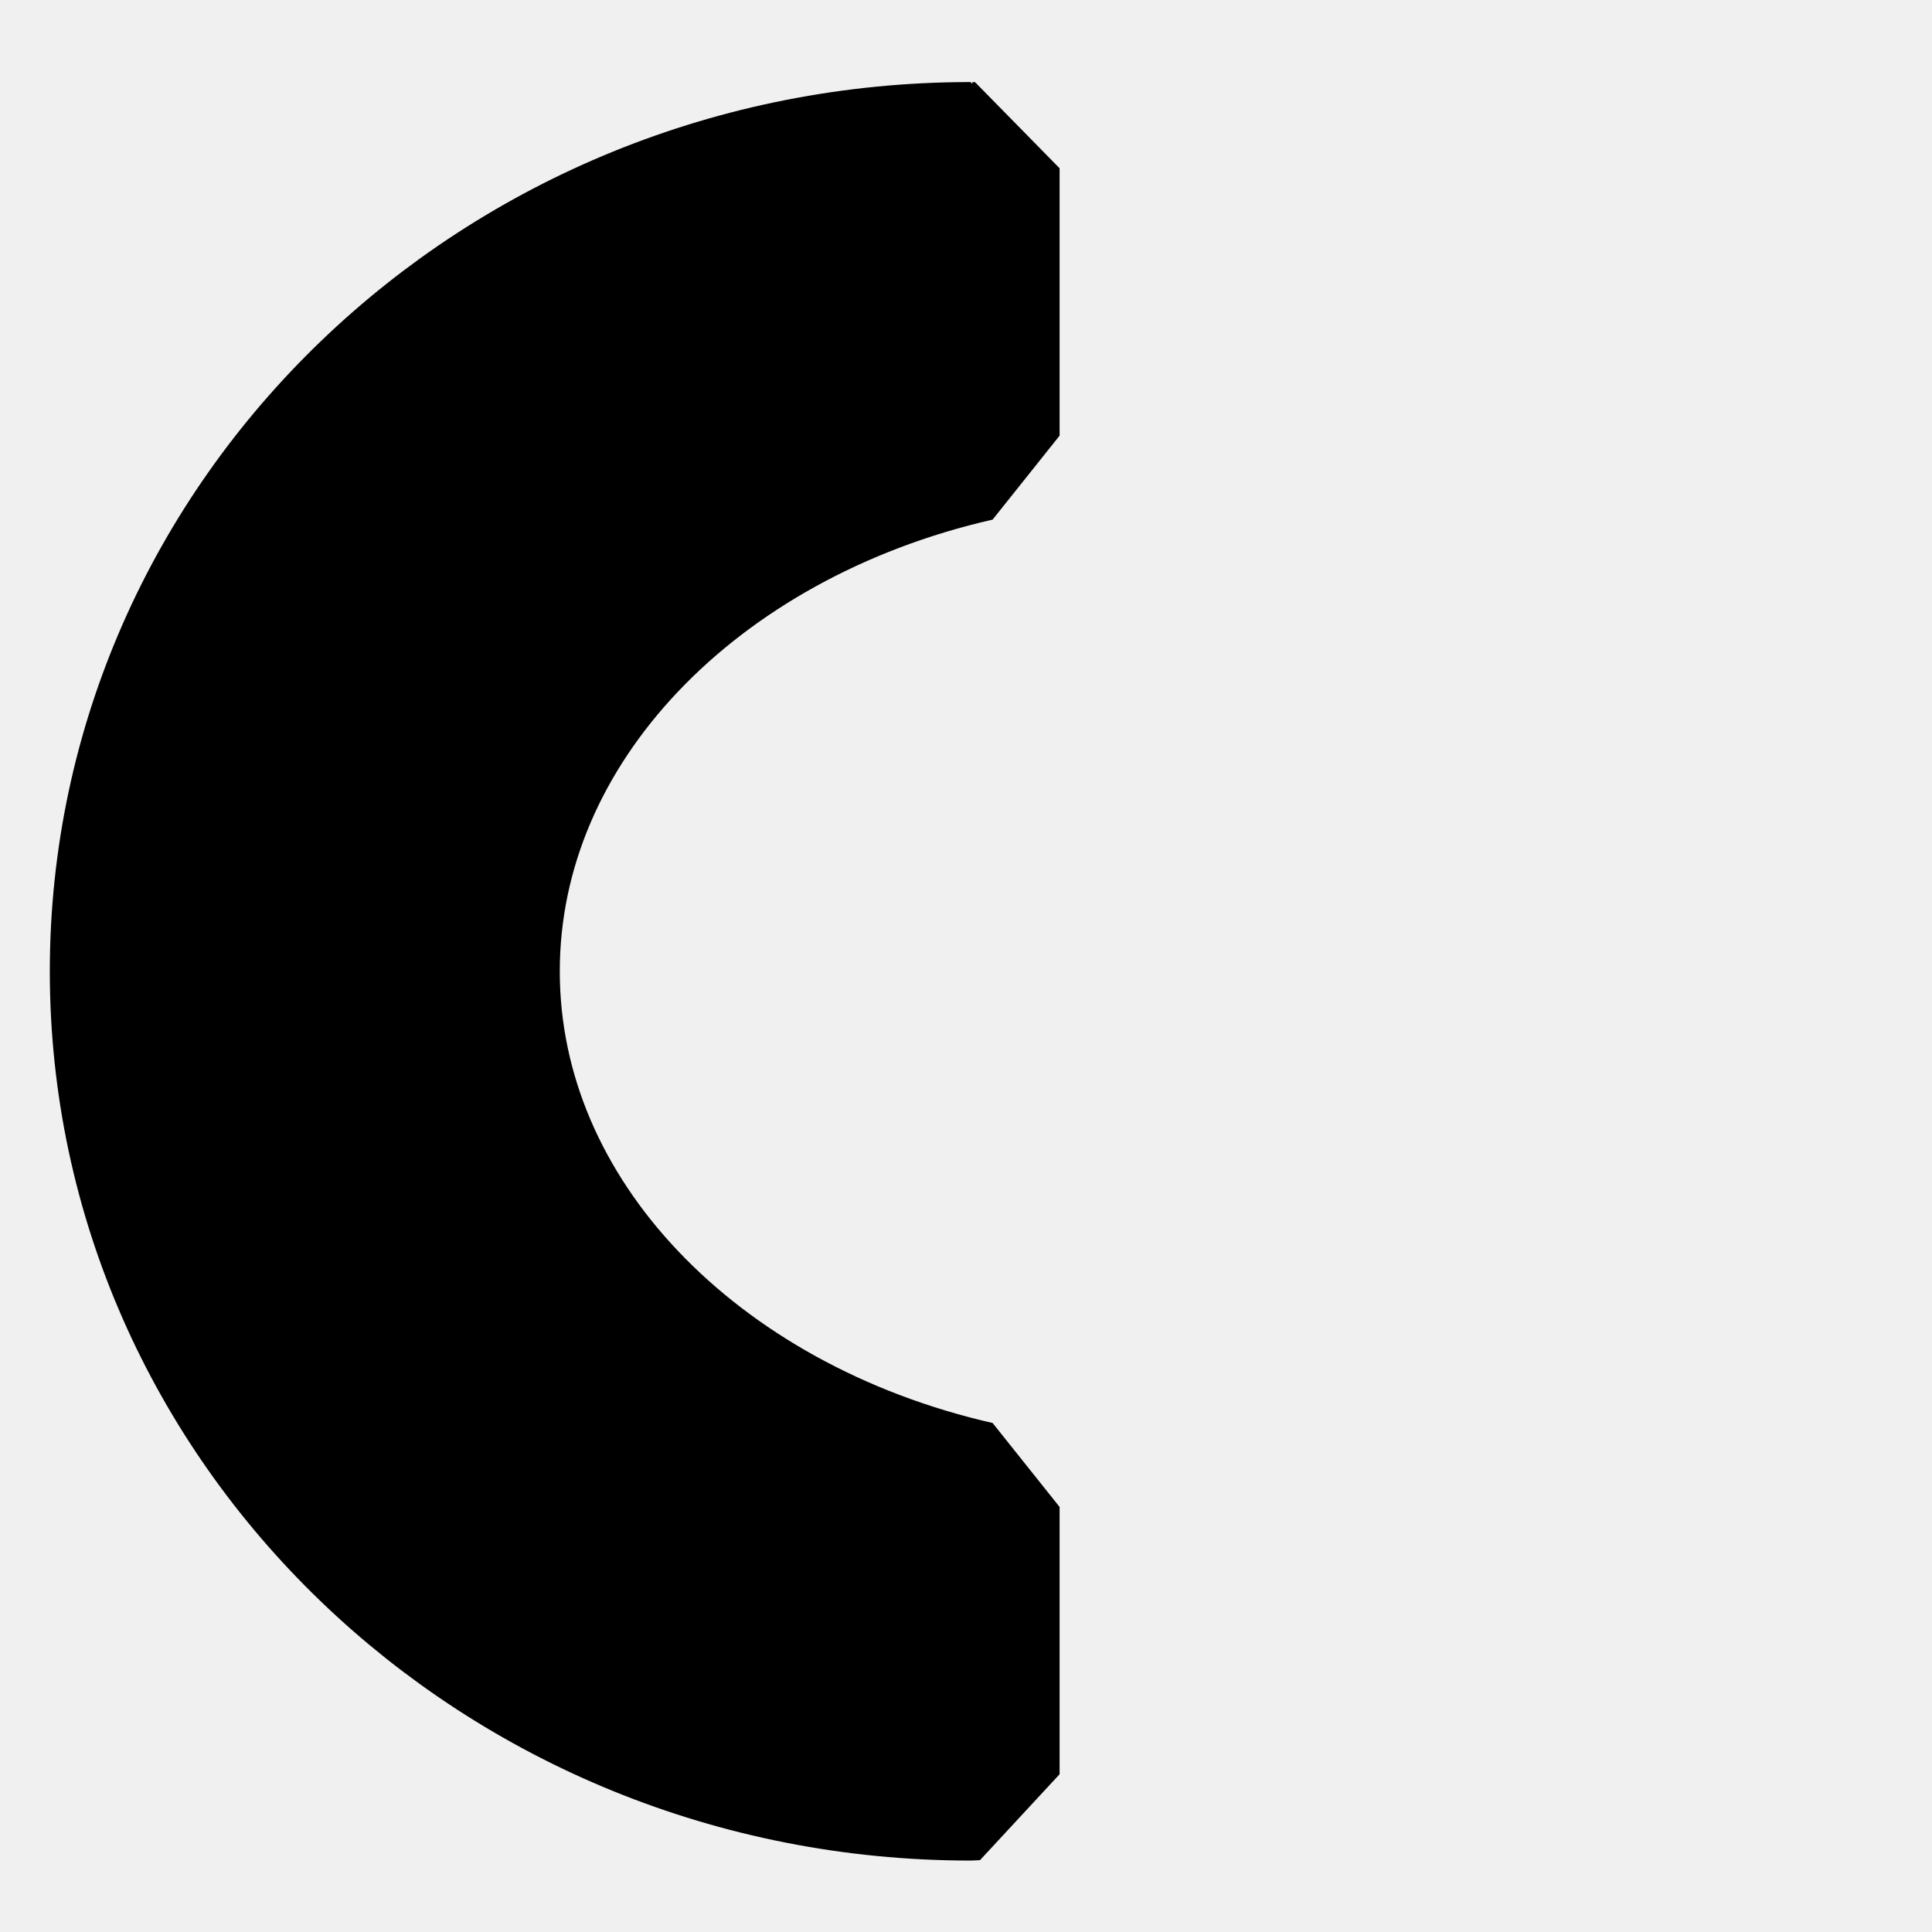
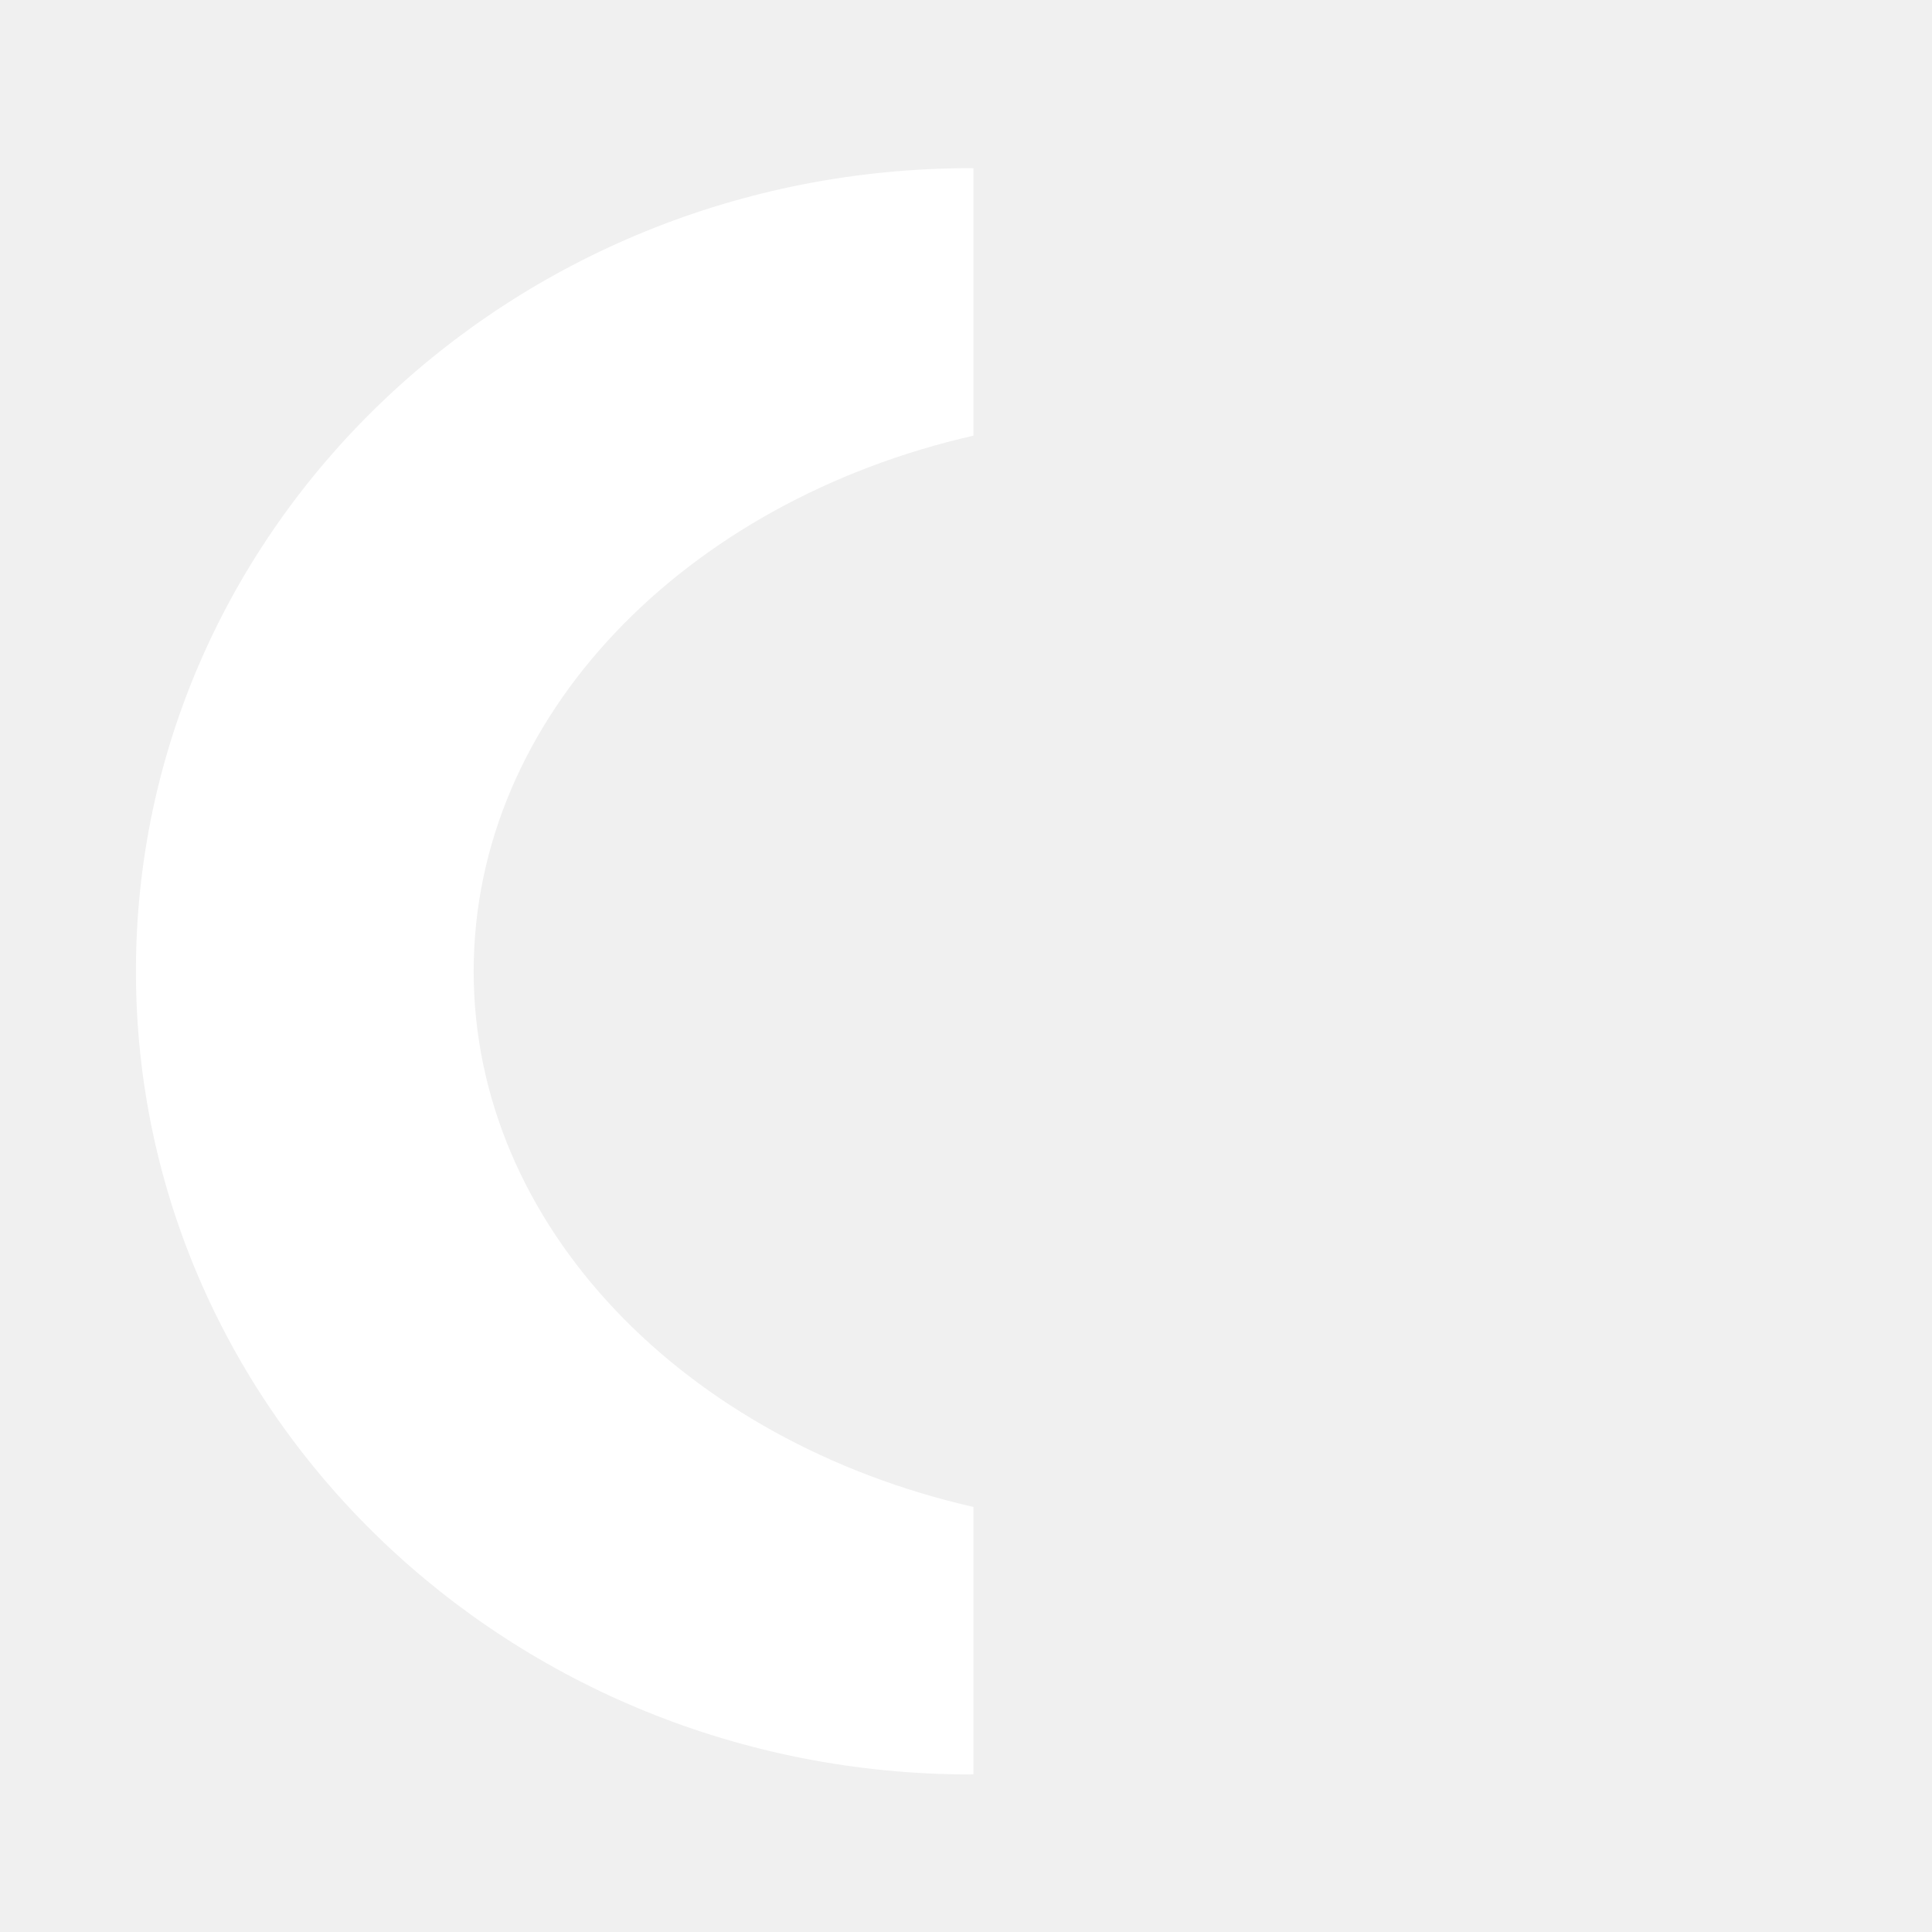
<svg xmlns="http://www.w3.org/2000/svg" width="100mm" height="100mm" viewBox="0 0 100 100" version="1.1" id="svg1">
  <defs id="defs1" />
  <g id="layer1">
-     <path d="M 50.234,8.705 C 26.377,8.705 7.036,27.317 7.036,50.275 c -5.17e-5,22.958 19.34,41.57 43.198,41.57 0.051,-0.004 0.102,-0.007 0.153,-0.011 V 78 C 35.464,74.601 24.517,63.48 24.517,50.275 24.517,37.07 35.464,25.949 50.387,22.549 V 8.71 c -0.051,-0.001 -0.102,-0.003 -0.153,-0.004 z" style="fill:#000000;stroke:#000000;stroke-width:8.915;stroke-linecap:square;stroke-linejoin:miter;stroke-miterlimit:1;stroke-opacity:1;fill-opacity:1;stroke-dasharray:none;paint-order:normal" id="path4" />
+     <path d="M 50.234,8.705 C 26.377,8.705 7.036,27.317 7.036,50.275 c -5.17e-5,22.958 19.34,41.57 43.198,41.57 0.051,-0.004 0.102,-0.007 0.153,-0.011 V 78 C 35.464,74.601 24.517,63.48 24.517,50.275 24.517,37.07 35.464,25.949 50.387,22.549 V 8.71 c -0.051,-0.001 -0.102,-0.003 -0.153,-0.004 z" style="fill:#ffffff;stroke:none;stroke-width:8.915;stroke-linecap:square;stroke-linejoin:miter;stroke-miterlimit:1;stroke-opacity:1;fill-opacity:1;stroke-dasharray:none;paint-order:normal" id="path4" />
  </g>
</svg>
